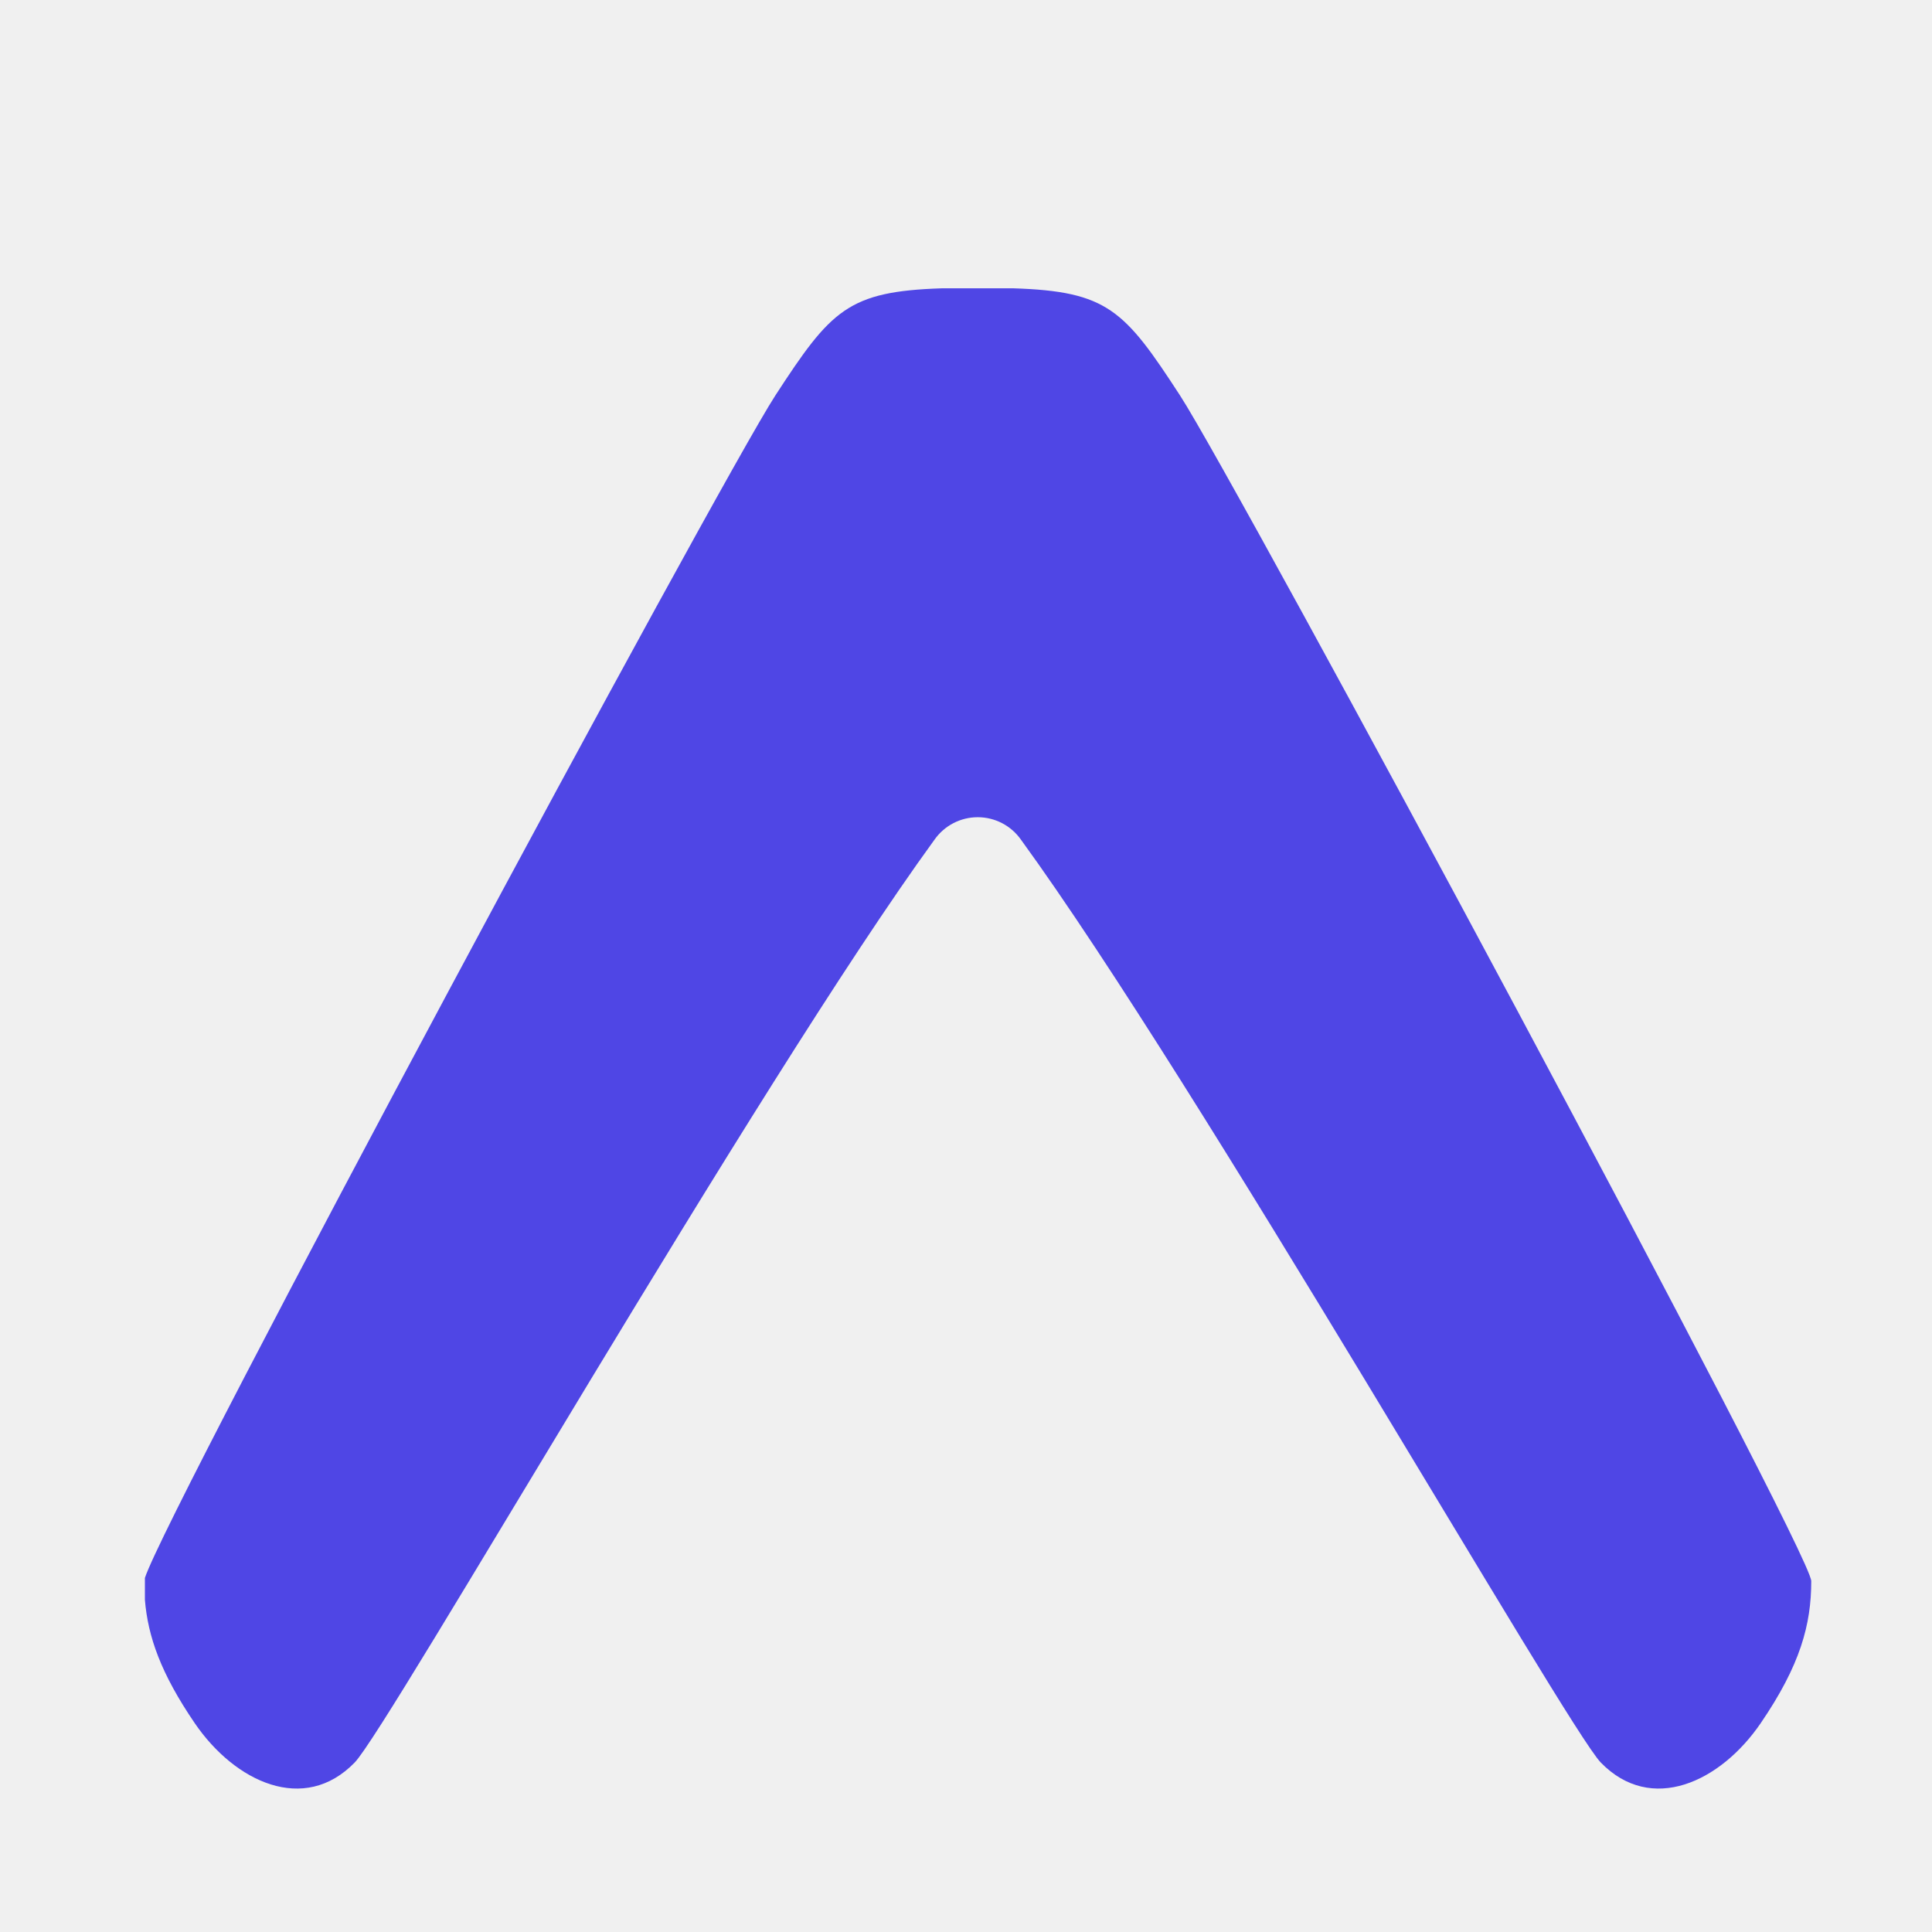
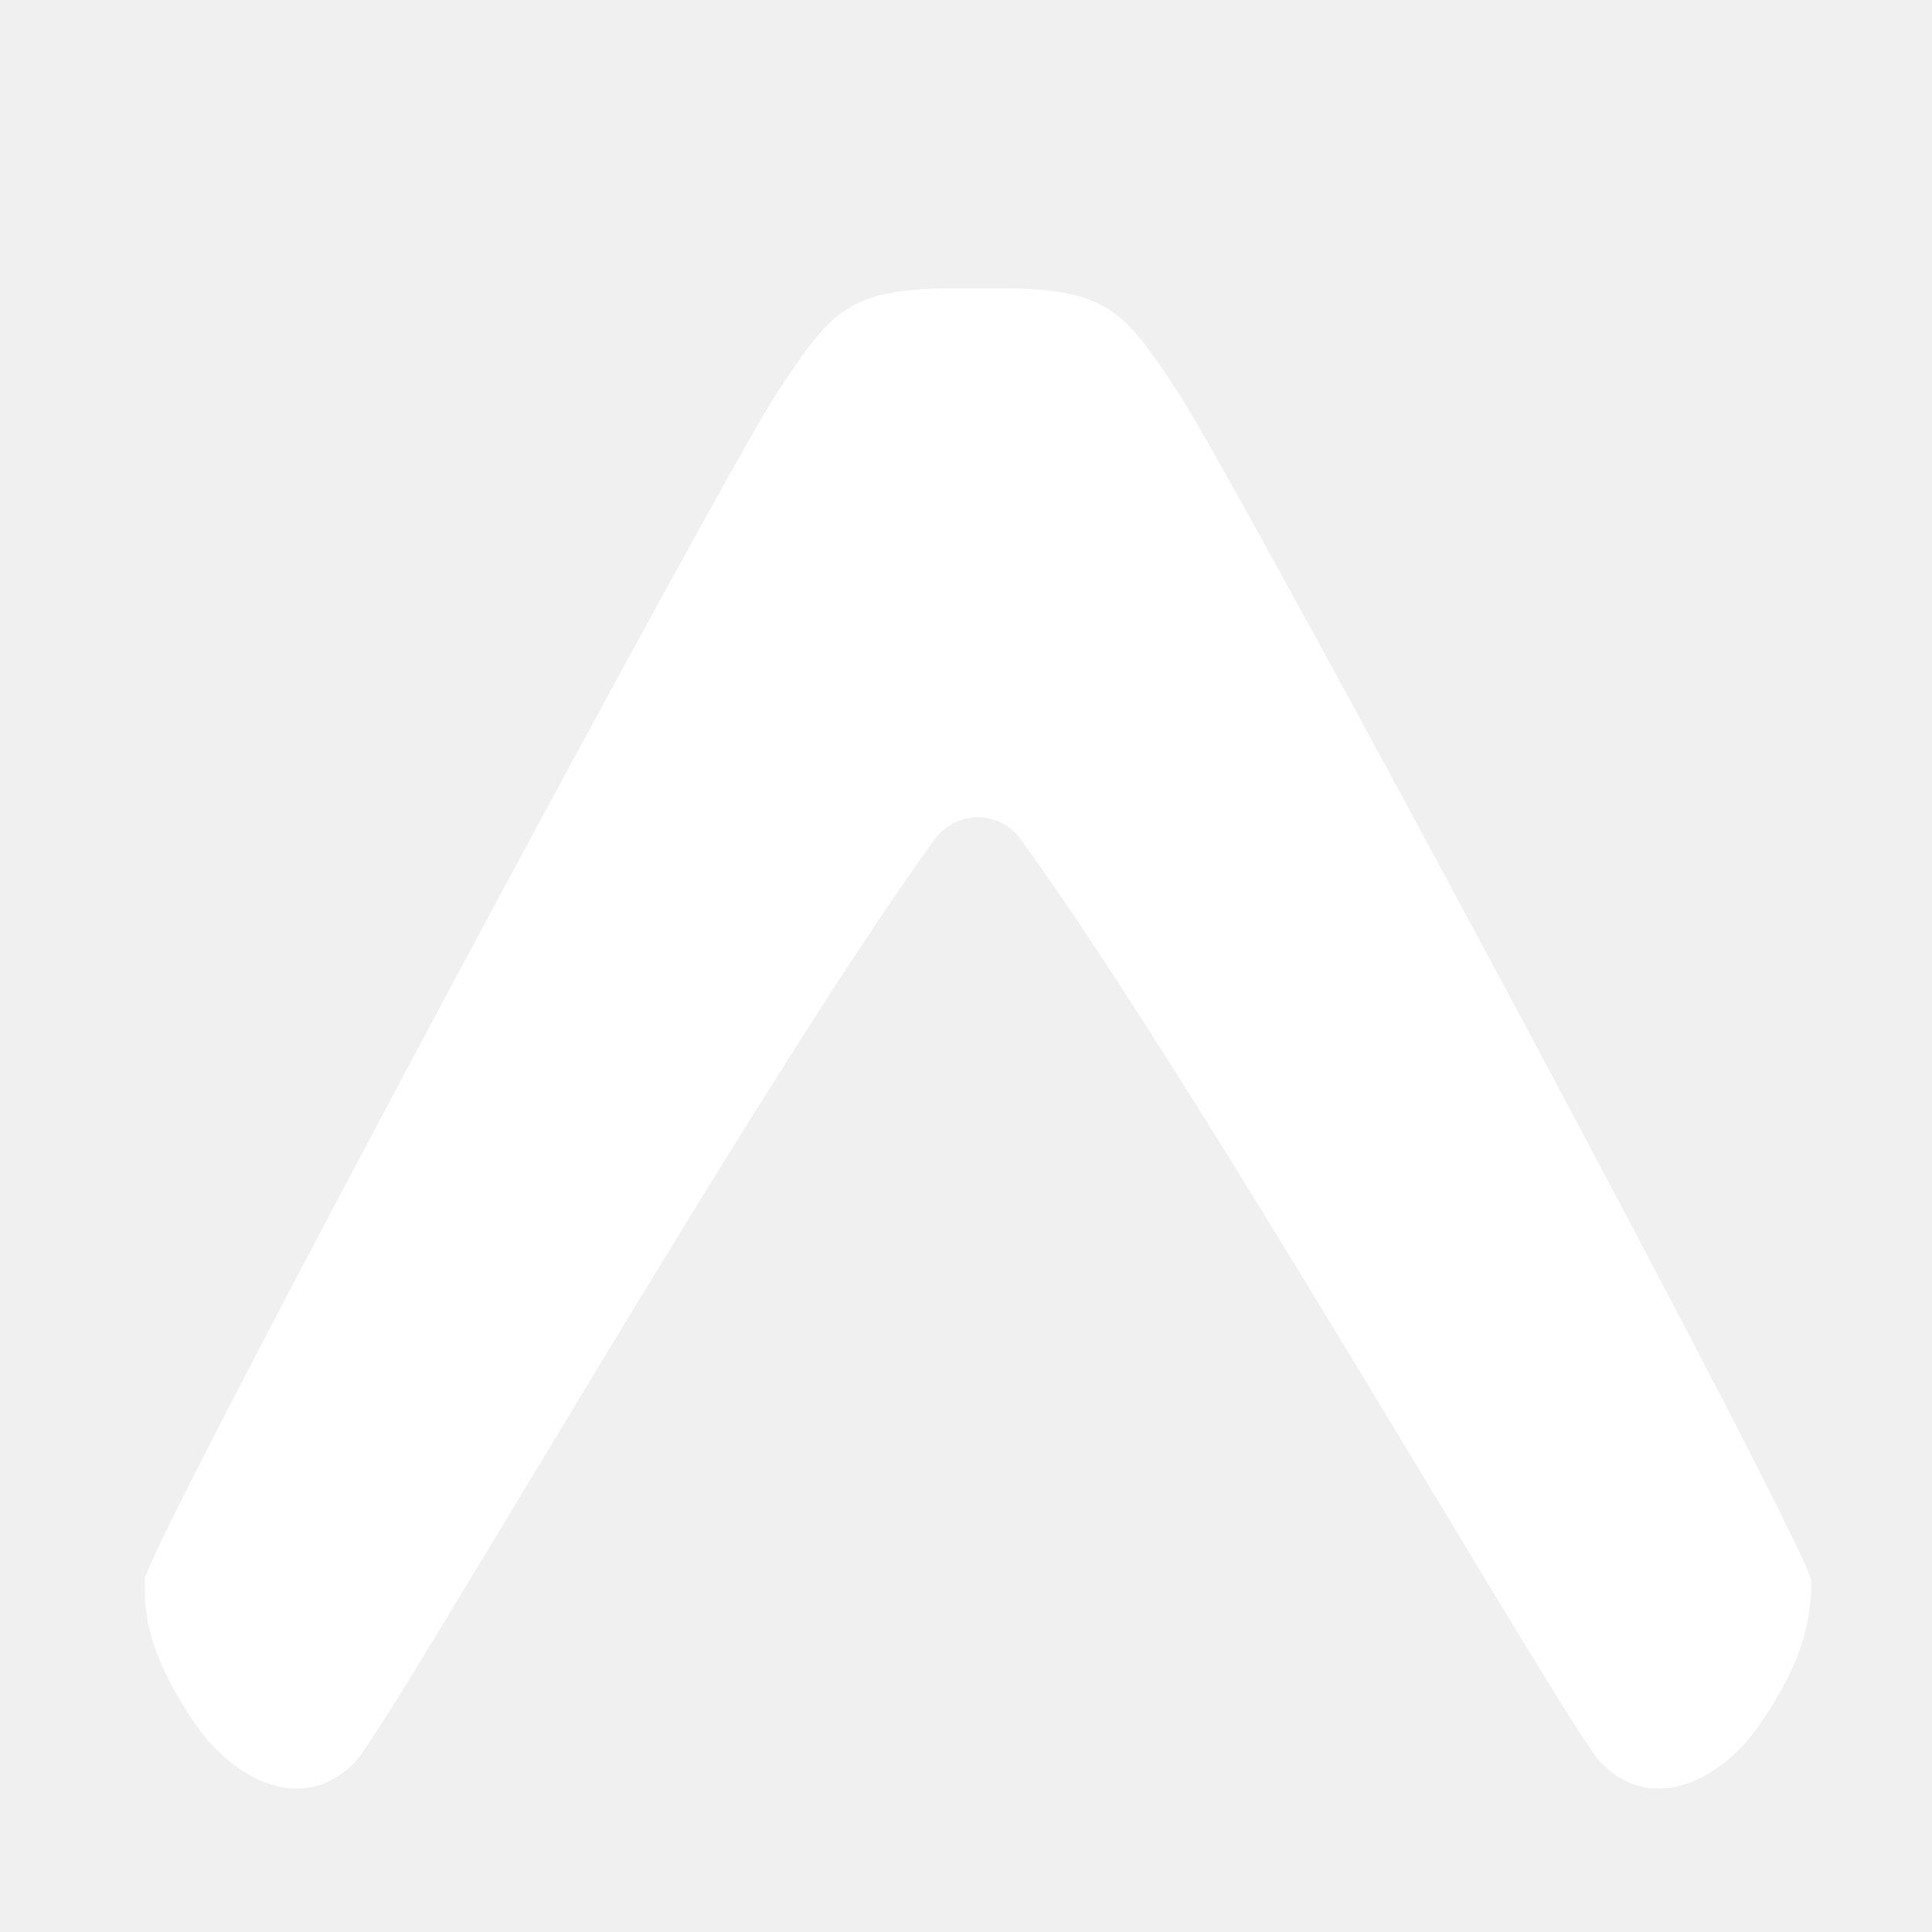
<svg xmlns="http://www.w3.org/2000/svg" width="16" height="16" viewBox="0 0 16 16" fill="none">
  <g transform="translate(1.2 1.7) scale(0.575)">
-     <path d="M0 20.084c.043.53.23 1.063.718 1.778.58.849 1.576 1.315 2.303.567.49-.505 5.794-9.776 8.35-13.29a.761.761 0 011.248 0c2.556 3.514 7.86 12.785 8.35 13.29.727.748 1.723.282 2.303-.567.57-.835.728-1.42.728-2.046 0-.426-8.26-15.798-9.092-17.078-.8-1.23-1.044-1.498-2.397-1.542h-1.032c-1.353.044-1.597.311-2.398 1.542C8.267 3.991.33 18.758 0 19.77Z" fill="#4F46E5" />
+     <path d="M0 20.084c.043.53.23 1.063.718 1.778.58.849 1.576 1.315 2.303.567.49-.505 5.794-9.776 8.35-13.29a.761.761 0 011.248 0c2.556 3.514 7.86 12.785 8.35 13.29.727.748 1.723.282 2.303-.567.57-.835.728-1.42.728-2.046 0-.426-8.26-15.798-9.092-17.078-.8-1.23-1.044-1.498-2.397-1.542h-1.032c-1.353.044-1.597.311-2.398 1.542C8.267 3.991.33 18.758 0 19.77Z" fill="#FFFFFF" />
  </g>
</svg>
